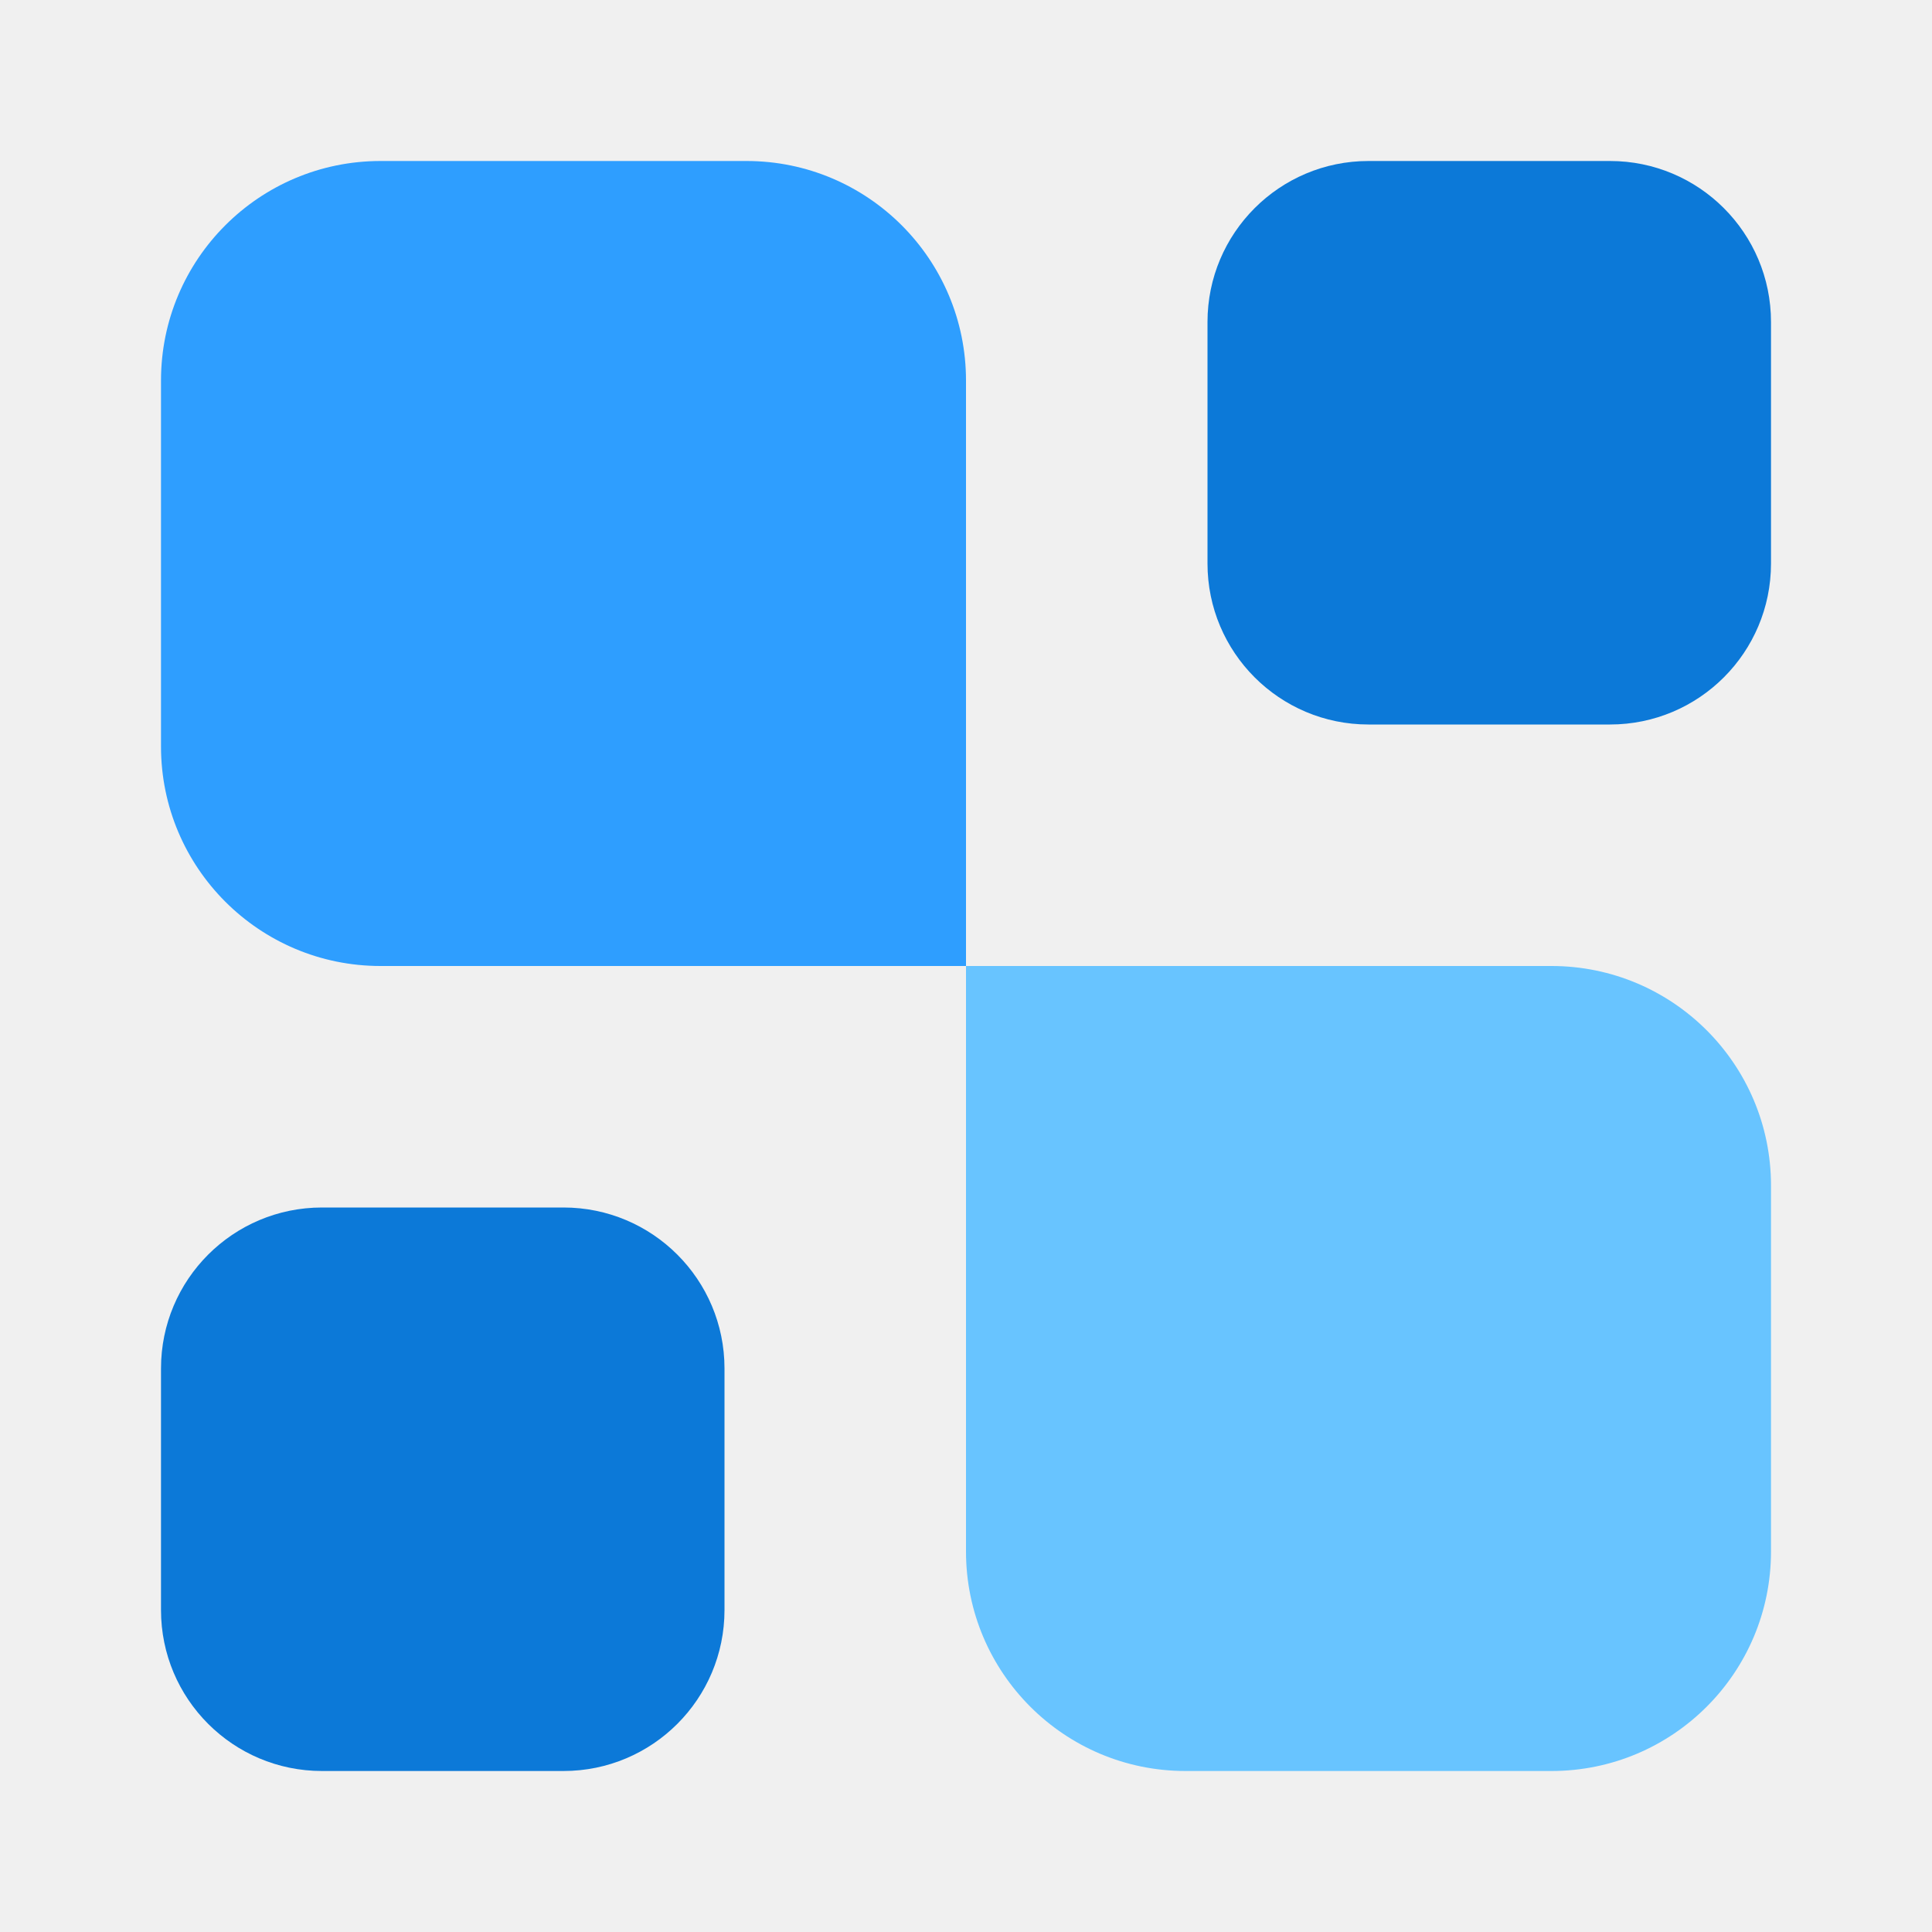
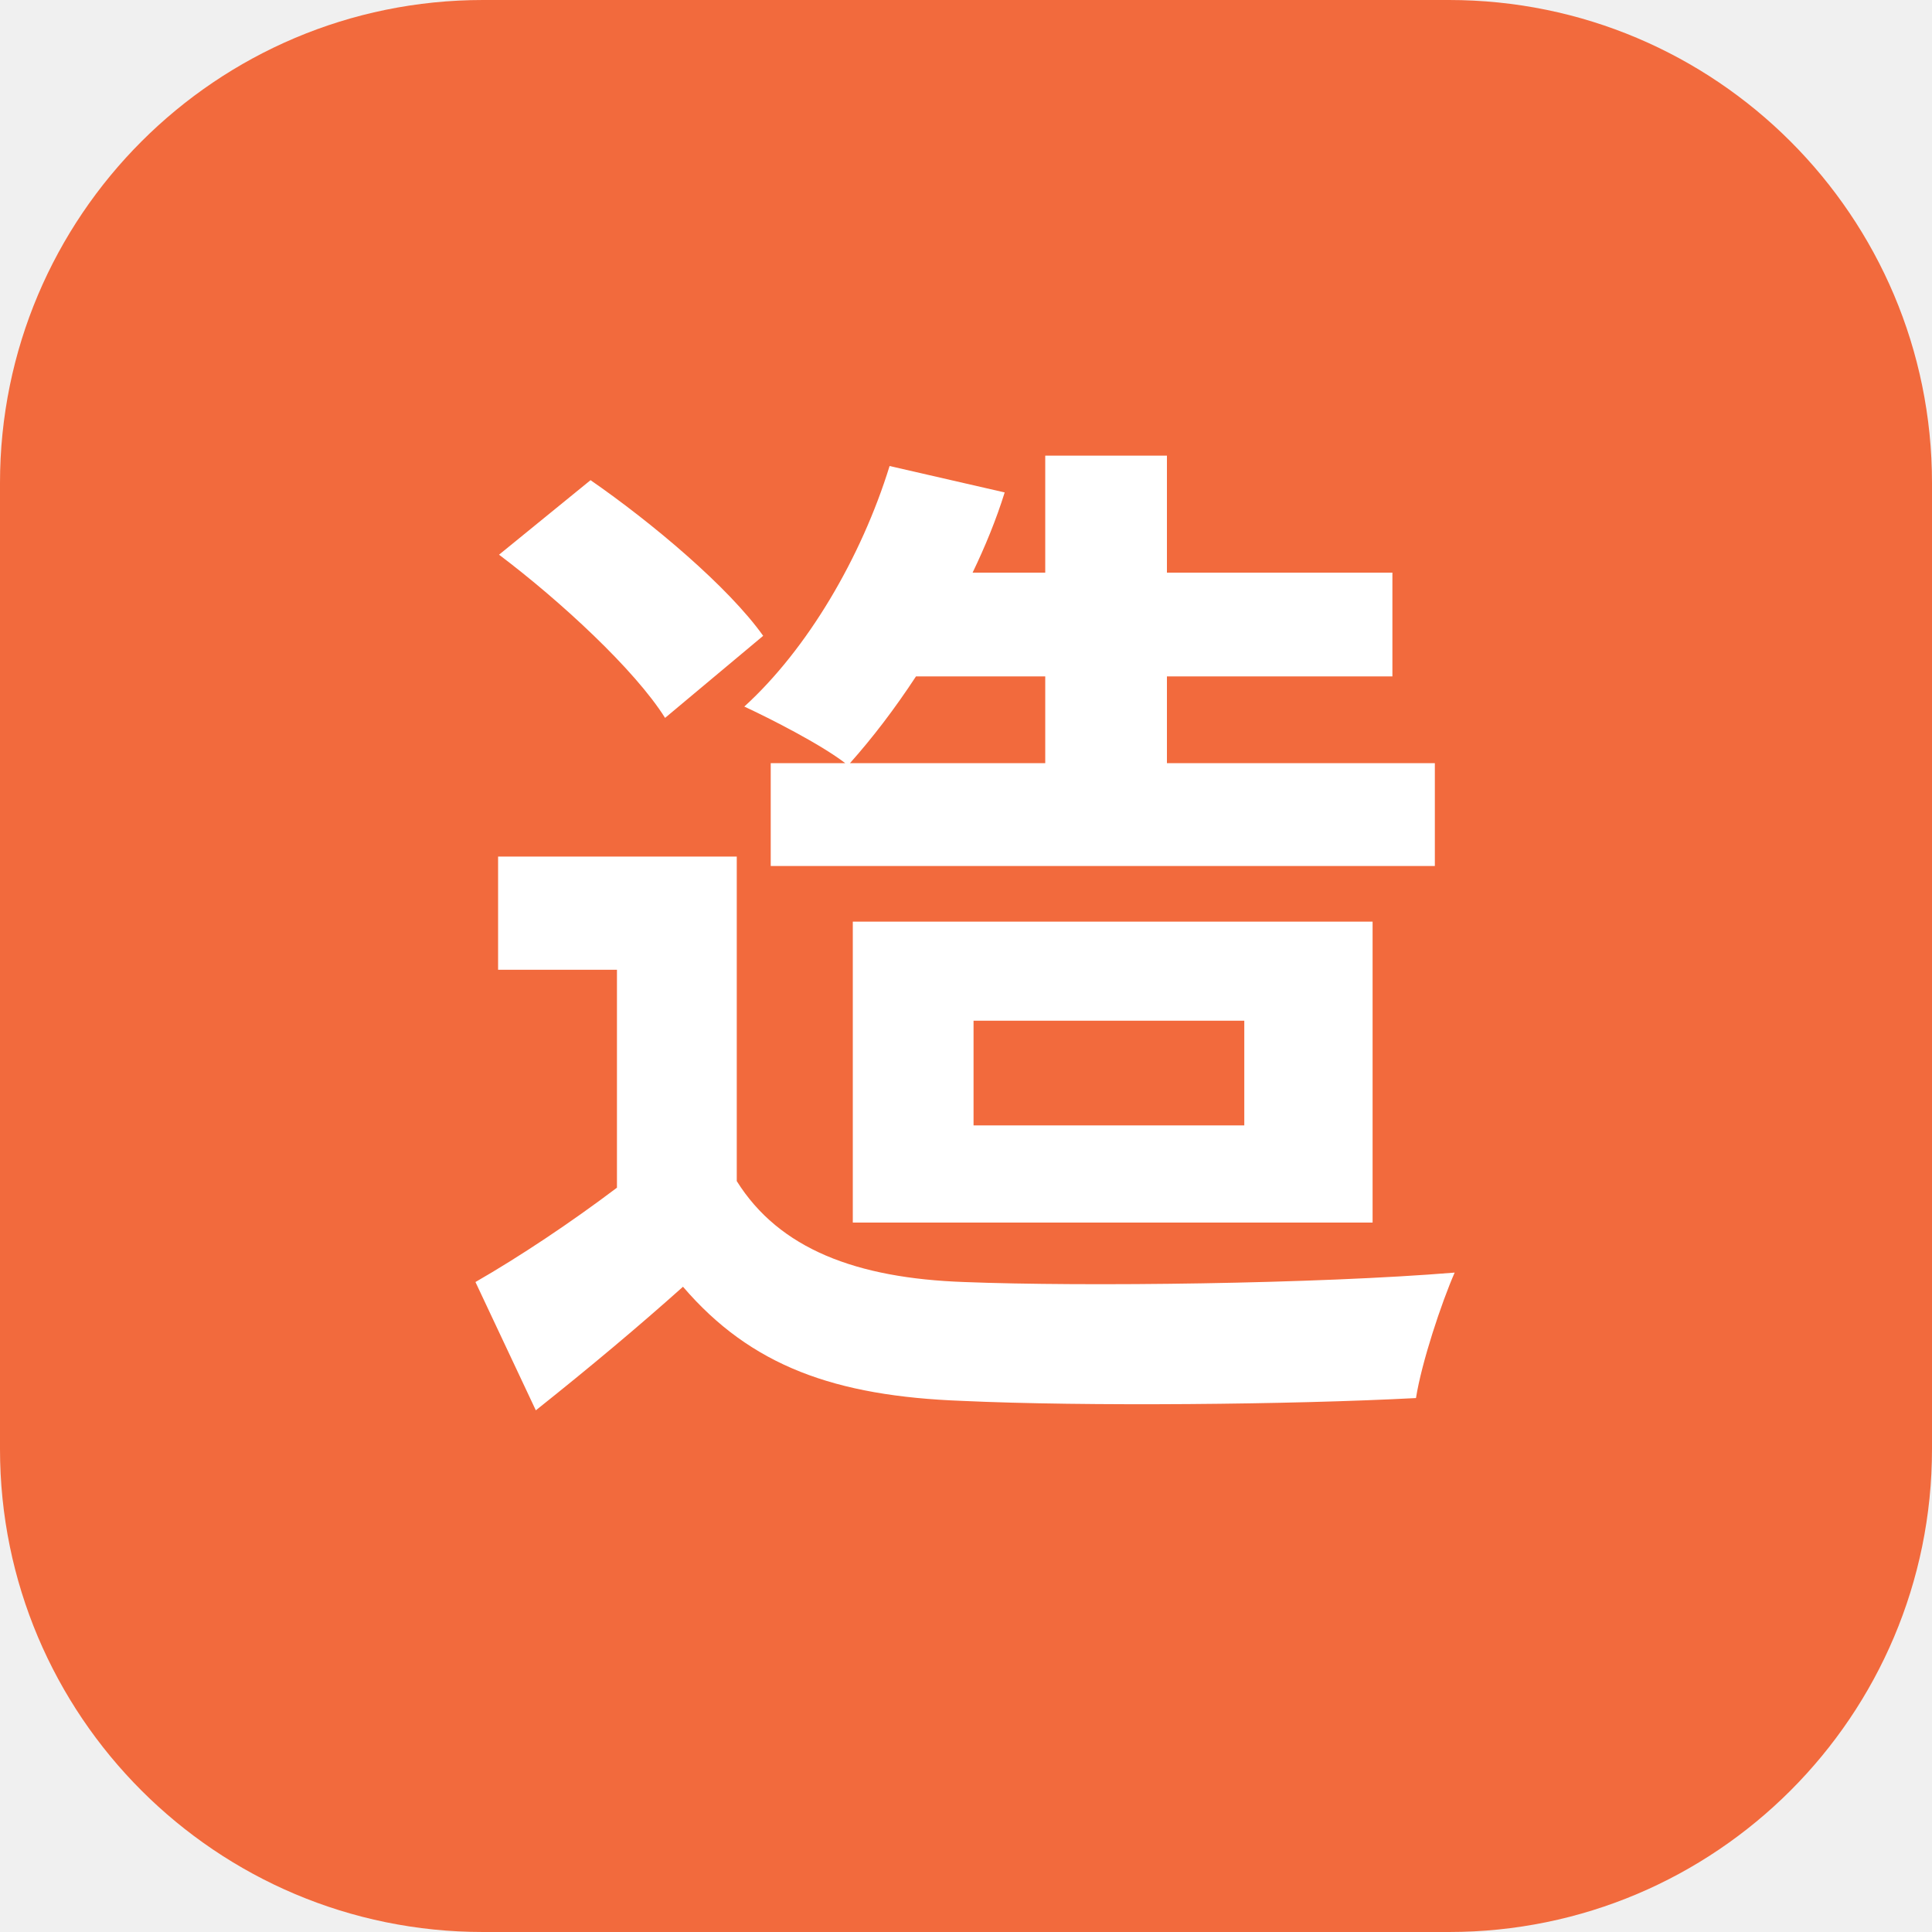
- <svg xmlns="http://www.w3.org/2000/svg" width="24" height="24" viewBox="0 0 24 24" fill="none">
-   <path d="M22 19.273C22 20.779 20.779 22 19.273 22H14.727C13.221 22 12 20.779 12 19.273V12H19.273C20.779 12 22 13.221 22 14.727V19.273Z" fill="#68C4FF" />
-   <path d="M20 2C21.105 2 22 2.895 22 4V7C22 8.105 21.105 9 20 9H17C15.895 9 15 8.105 15 7V4C15 2.895 15.895 2 17 2H20Z" fill="#0C79D8" />
-   <path d="M7 15C8.105 15 9 15.895 9 17V20C9 21.105 8.105 22 7 22H4C2.895 22 2 21.105 2 20V17C2 15.895 2.895 15 4 15H7Z" fill="#0C79D8" />
-   <path d="M12 12H4.727C3.221 12 2 10.779 2 9.273V4.727C2 3.221 3.221 2 4.727 2H9.273C10.779 2 12 3.221 12 4.727V12Z" fill="#2E9EFF" />
+ <svg xmlns="http://www.w3.org/2000/svg" width="32" height="32" viewBox="0 0 32 32">
+   <rect width="32" height="32" rx="8" fill="#F26A3D" />
+   <text x="16" y="22" fill="white" font-family="PingFang SC, Microsoft YaHei, sans-serif" font-size="17" font-weight="800" text-anchor="middle">造</text>
</svg>
